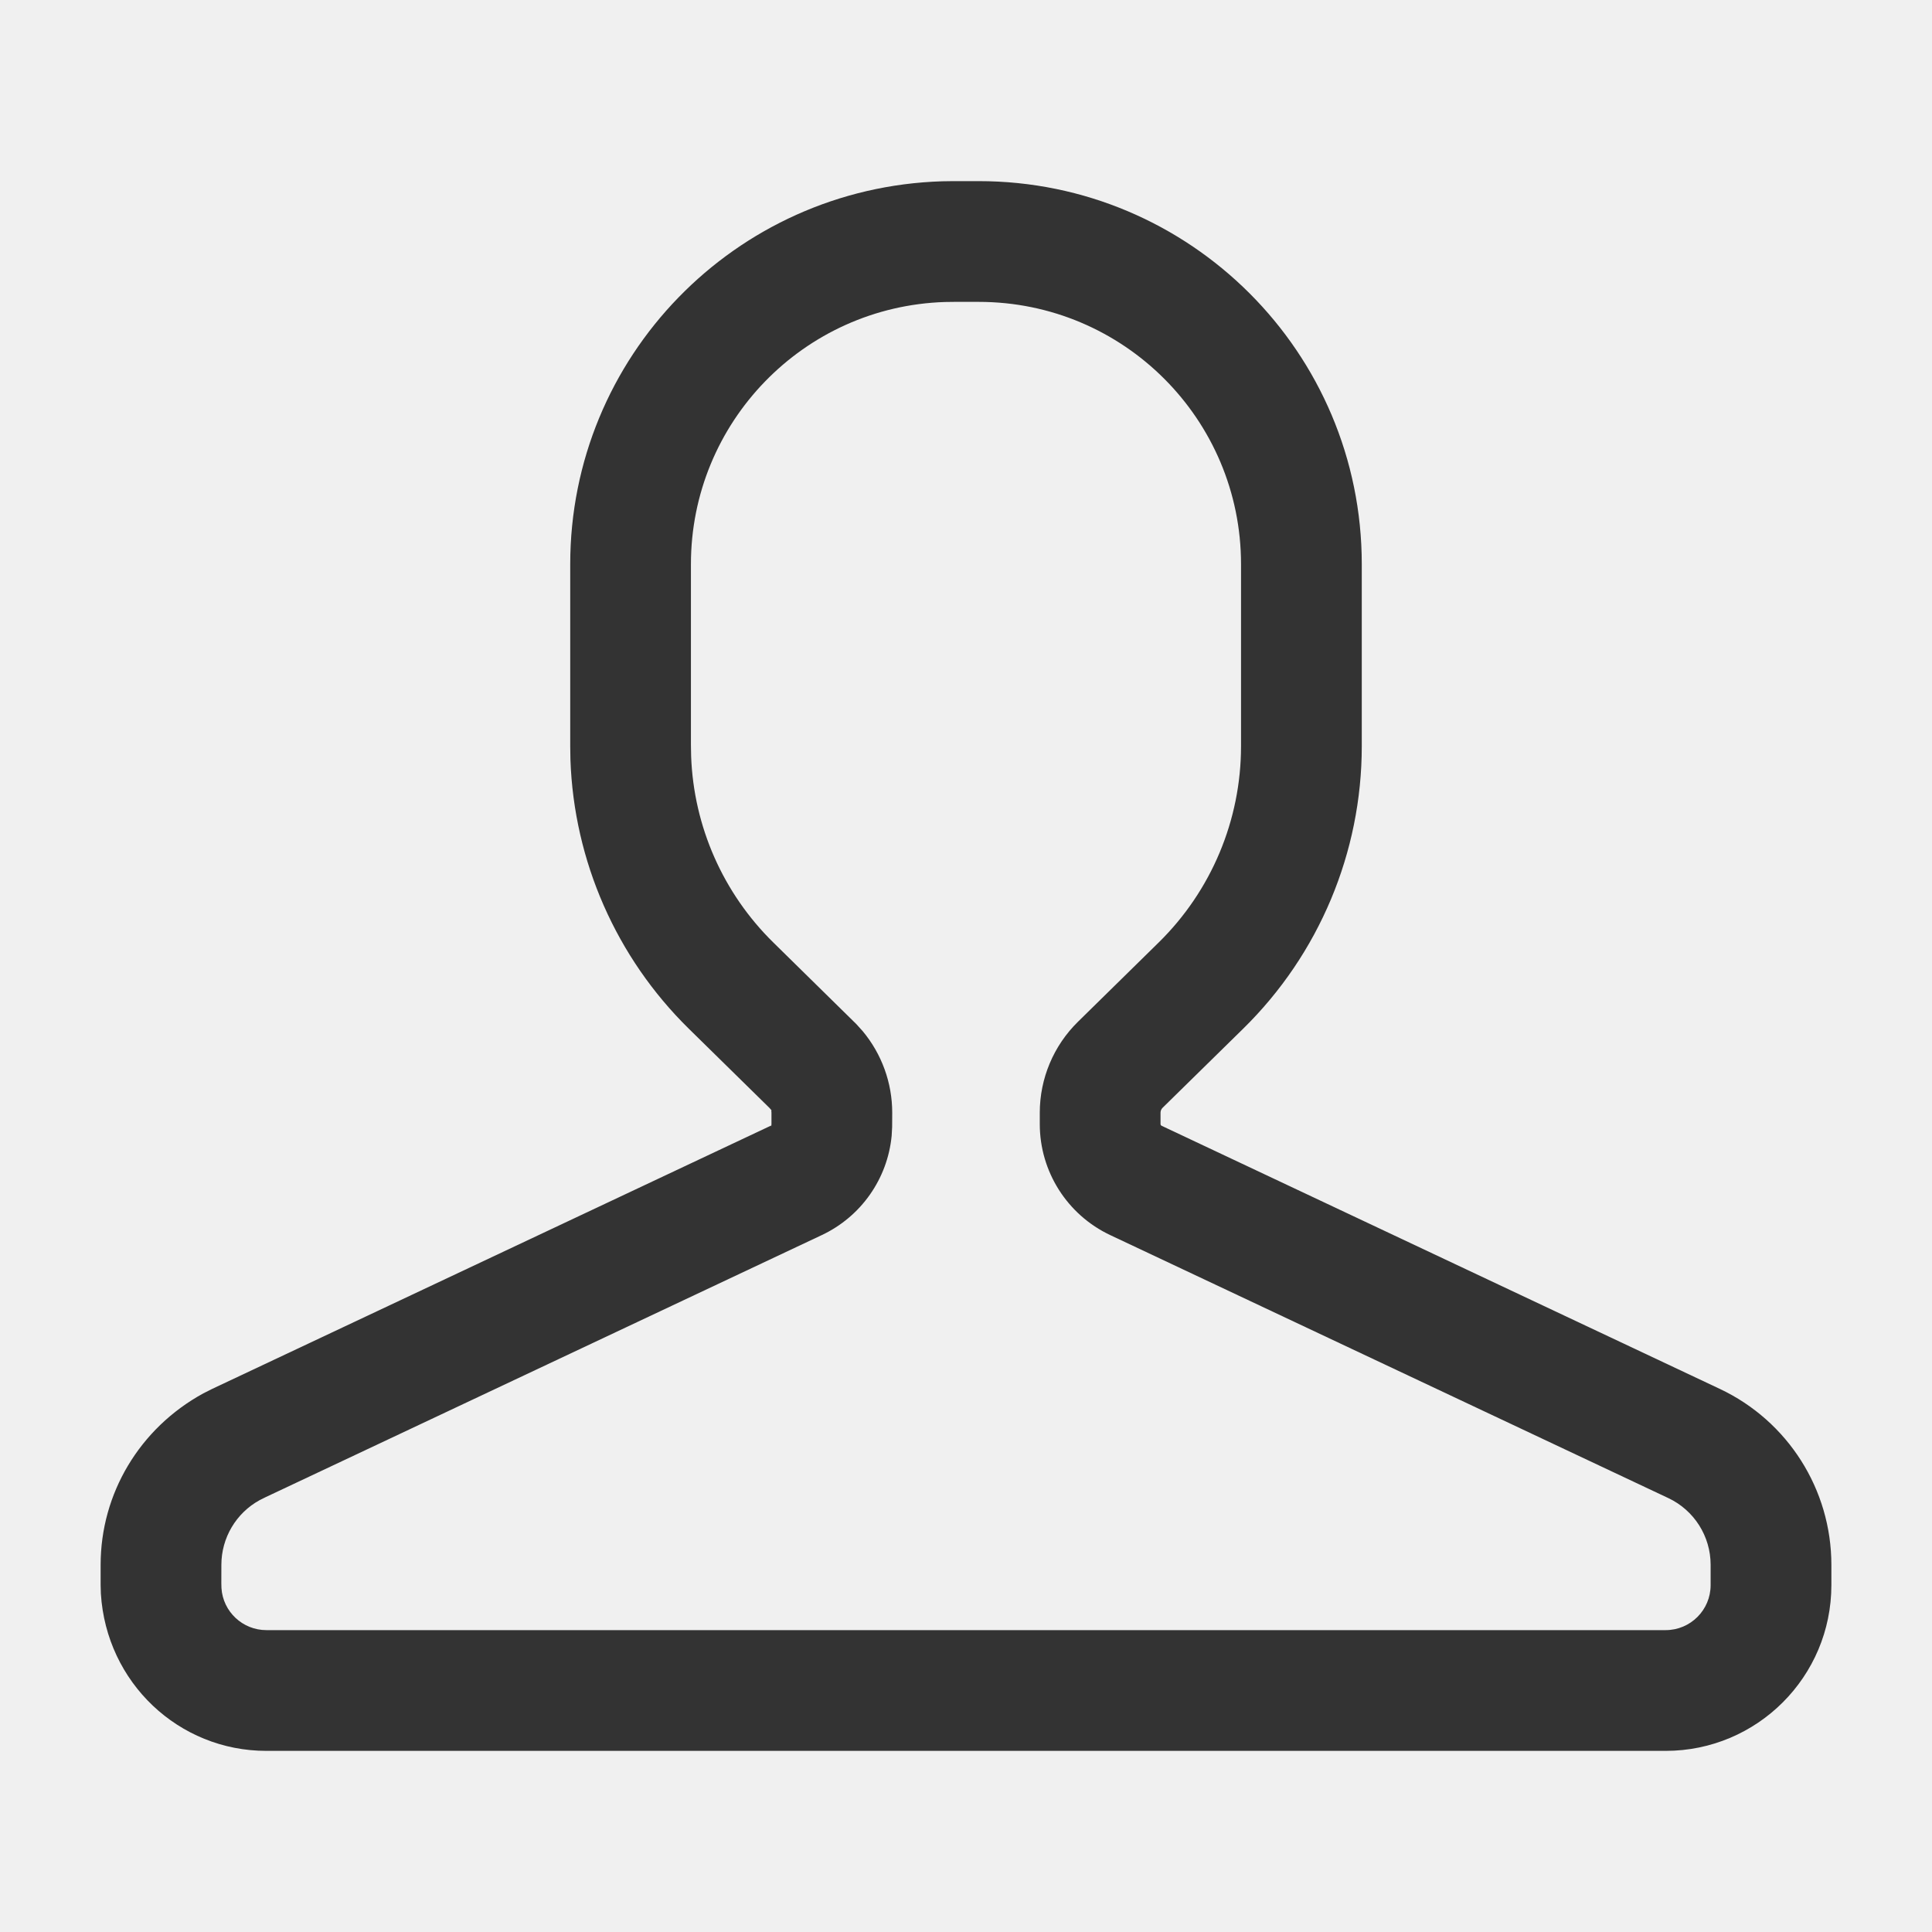
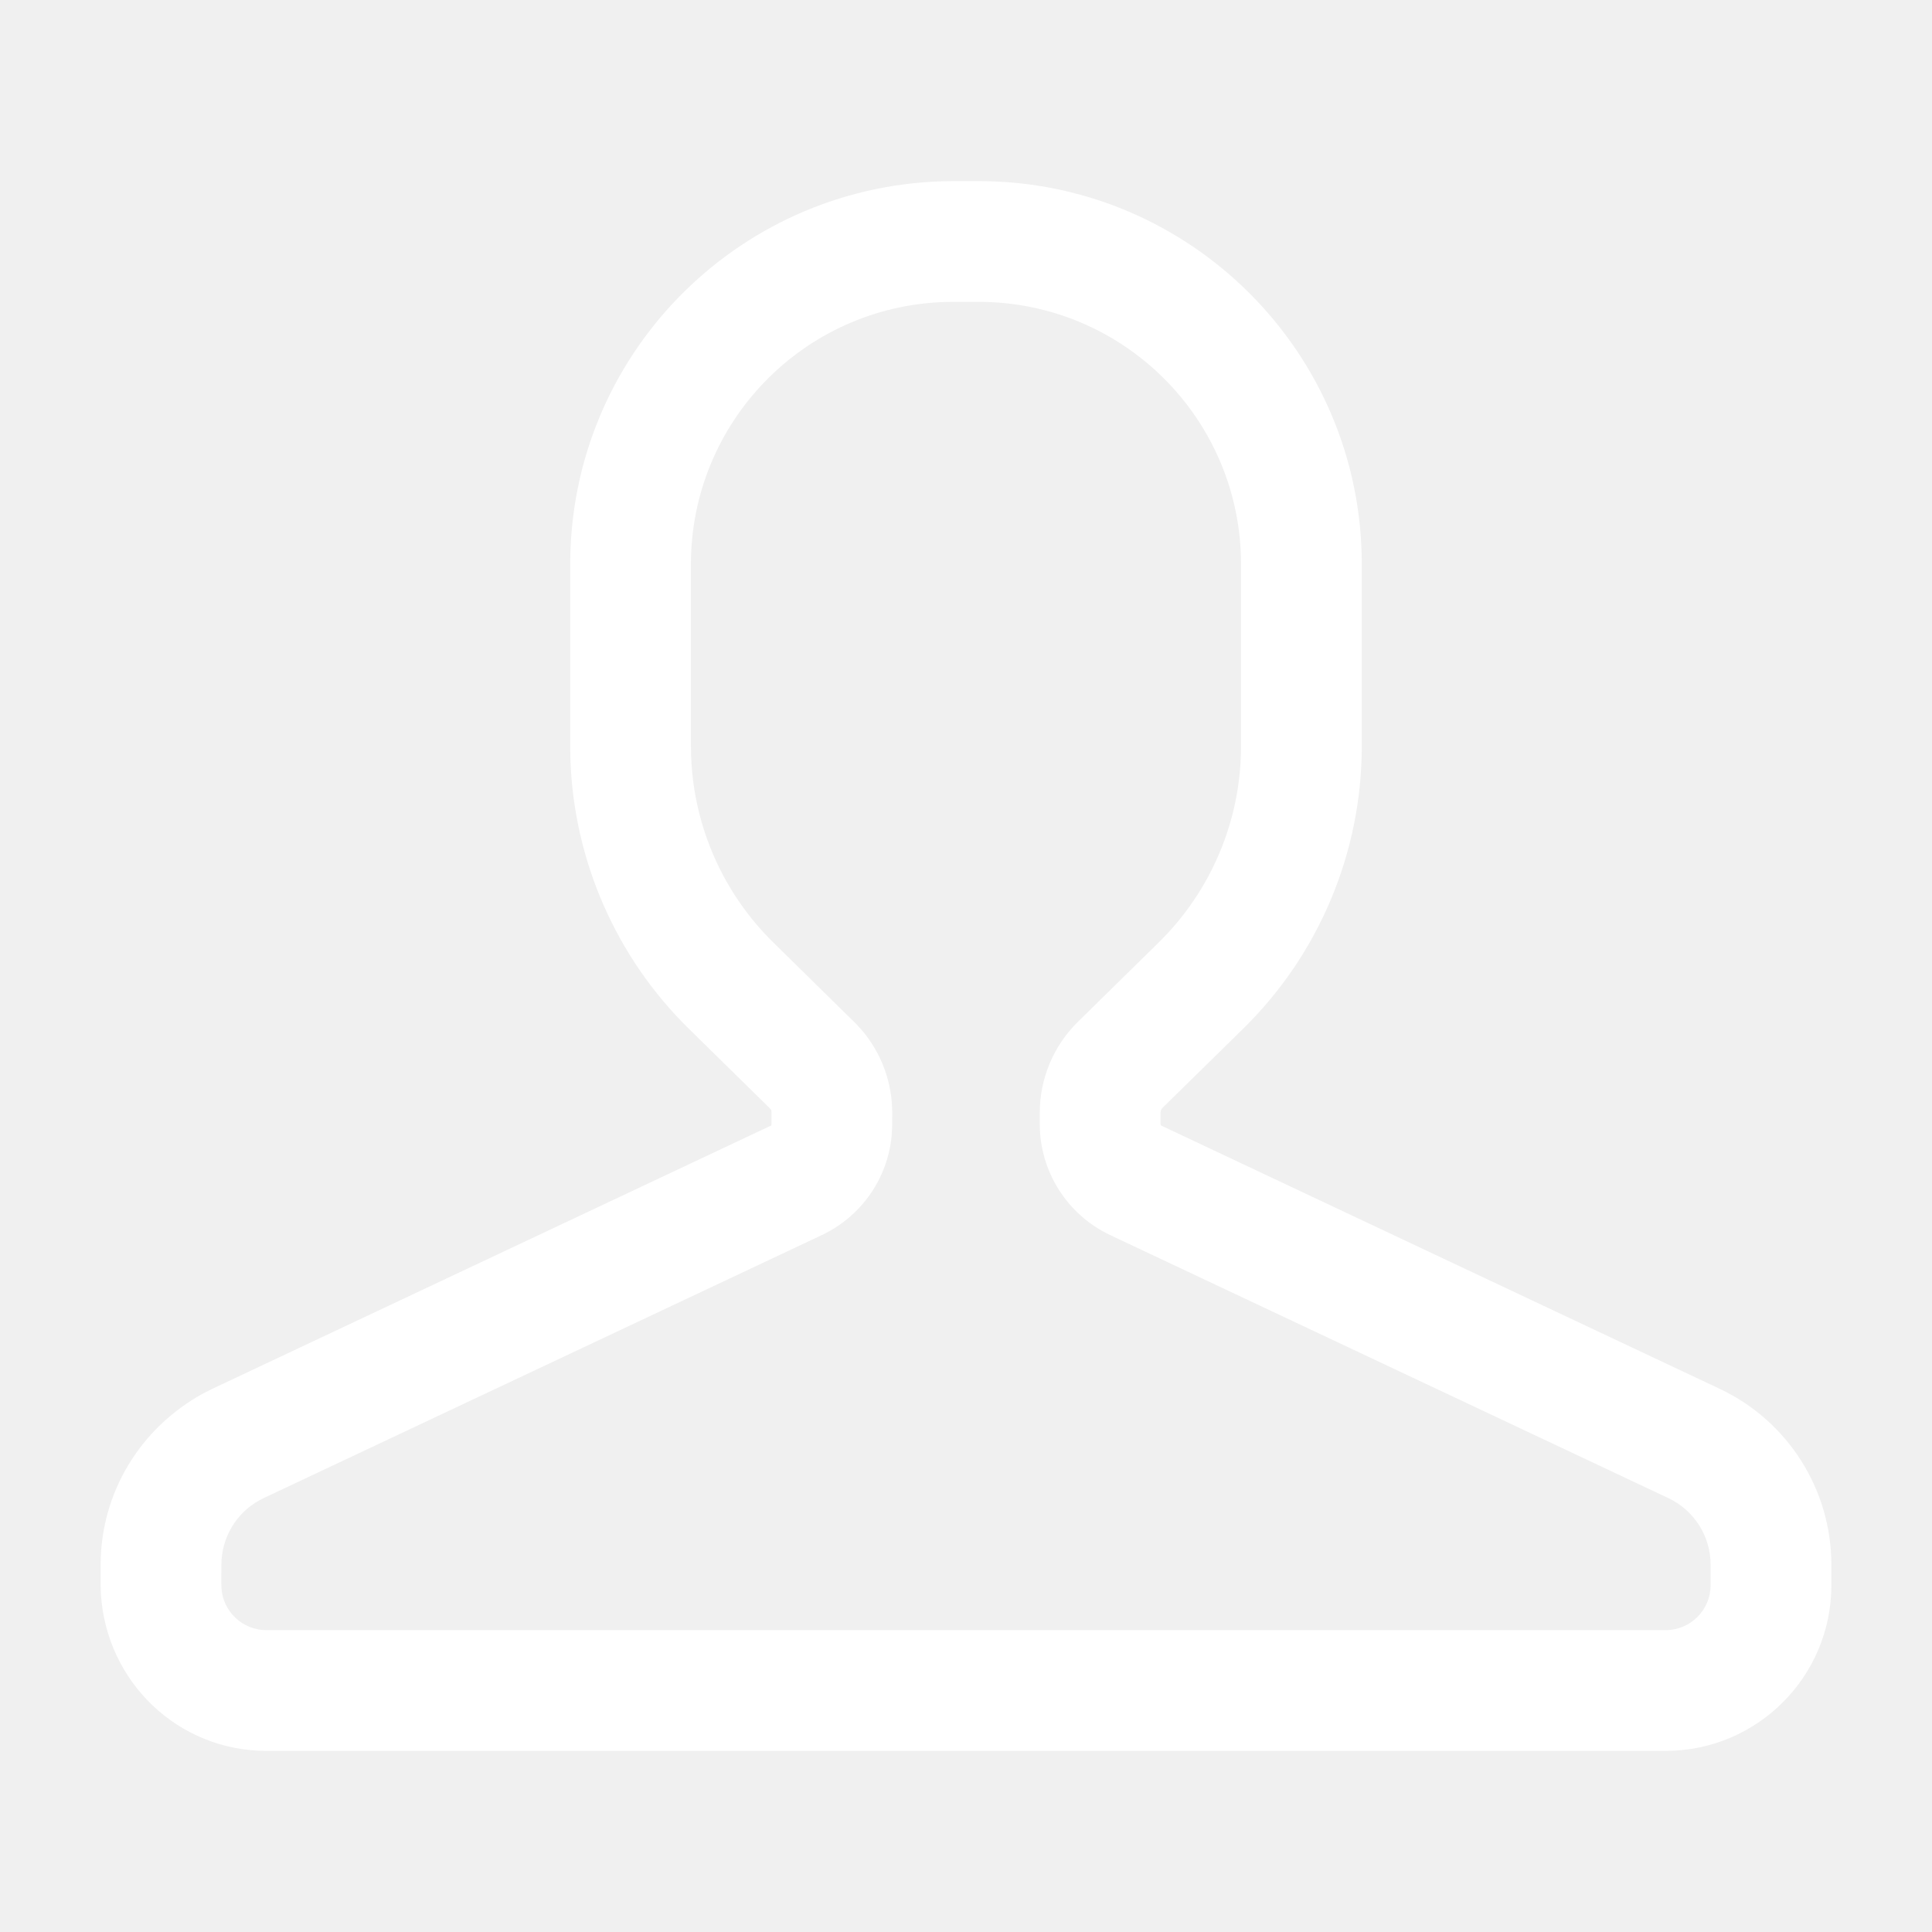
- <svg xmlns="http://www.w3.org/2000/svg" t="1690456617901" class="icon" viewBox="0 0 1024 1024" version="1.1" p-id="1084" width="200" height="200">
-   <path d="M500.928 160.064l4.843-0.064h12.949c76.8 0 139.051 62.251 139.051 139.051v96.469a145.771 145.771 0 0 1-43.648 104.021l-42.795 42.027a67.563 67.563 0 0 0-20.224 48.192v6.016c0 25.173 14.549 48.085 37.312 58.837l295.808 139.392a39.104 39.104 0 0 1 22.443 35.392v10.752c0 13.163-10.667 23.851-23.851 23.851H141.184c-12.587 0-23.04-9.813-23.808-22.315l-0.064-2.539 0.021-9.749c0-14.293 7.808-27.456 20.309-34.304l2.987-1.493 294.955-138.987a65.024 65.024 0 0 0 37.013-52.608l0.256-4.693 0.043-7.552c0-15.829-5.547-31.104-15.659-43.243l-3.456-3.819-43.904-43.157a145.771 145.771 0 0 1-43.563-98.709l-0.107-5.909v-95.872a139.051 139.051 0 0 1 134.72-138.987z m-92.032 435.712L408.747 597.333c0.043-0.491 0-0.704-0.085-0.747L112.491 736.128l-4.736 2.389c-33.835 18.517-54.421 53.163-54.421 90.88v10.752l0.128 4.523C56.384 891.84 94.72 928 141.184 928h741.632a87.851 87.851 0 0 0 87.851-87.851v-10.752a103.104 103.104 0 0 0-59.157-93.269L615.701 596.693a1.024 1.024 0 0 1-0.597-0.939v-6.016c0-0.96 0.384-1.877 1.067-2.56l42.795-42.005a209.771 209.771 0 0 0 62.805-149.675v-96.469A203.051 203.051 0 0 0 518.72 96h-13.44l-5.824 0.085c-109.973 3.371-197.227 93.184-197.227 202.965v96.469l0.107 7.061a210.112 210.112 0 0 0 62.699 142.613l42.795 42.027 1.28 1.472c-0.512-0.576-0.213 0.213-0.213 1.067v6.016z" fill="#333333" p-id="1085" />
+ <svg xmlns="http://www.w3.org/2000/svg" t="1692107568052" class="icon" viewBox="0 0 1024 1024" version="1.1" p-id="1254" width="200" height="200">
+   <path d="M500.928 160.064l4.843-0.064h12.949c76.8 0 139.051 62.251 139.051 139.051v96.469a145.771 145.771 0 0 1-43.648 104.021l-42.795 42.027a67.563 67.563 0 0 0-20.224 48.192v6.016c0 25.173 14.549 48.085 37.312 58.837l295.808 139.392a39.104 39.104 0 0 1 22.443 35.392v10.752c0 13.163-10.667 23.851-23.851 23.851H141.184c-12.587 0-23.04-9.813-23.808-22.315l-0.064-2.539 0.021-9.749c0-14.293 7.808-27.456 20.309-34.304l2.987-1.493 294.955-138.987a65.024 65.024 0 0 0 37.013-52.608l0.256-4.693 0.043-7.552c0-15.829-5.547-31.104-15.659-43.243l-3.456-3.819-43.904-43.157a145.771 145.771 0 0 1-43.563-98.709l-0.107-5.909v-95.872a139.051 139.051 0 0 1 134.72-138.987z m-92.032 435.712L408.747 597.333c0.043-0.491 0-0.704-0.085-0.747L112.491 736.128l-4.736 2.389c-33.835 18.517-54.421 53.163-54.421 90.88v10.752l0.128 4.523C56.384 891.84 94.72 928 141.184 928h741.632a87.851 87.851 0 0 0 87.851-87.851v-10.752a103.104 103.104 0 0 0-59.157-93.269L615.701 596.693a1.024 1.024 0 0 1-0.597-0.939v-6.016c0-0.96 0.384-1.877 1.067-2.56l42.795-42.005a209.771 209.771 0 0 0 62.805-149.675v-96.469A203.051 203.051 0 0 0 518.72 96h-13.44l-5.824 0.085c-109.973 3.371-197.227 93.184-197.227 202.965v96.469l0.107 7.061a210.112 210.112 0 0 0 62.699 142.613l42.795 42.027 1.28 1.472c-0.512-0.576-0.213 0.213-0.213 1.067v6.016z" fill="#ffffff" p-id="1255" />
</svg>
